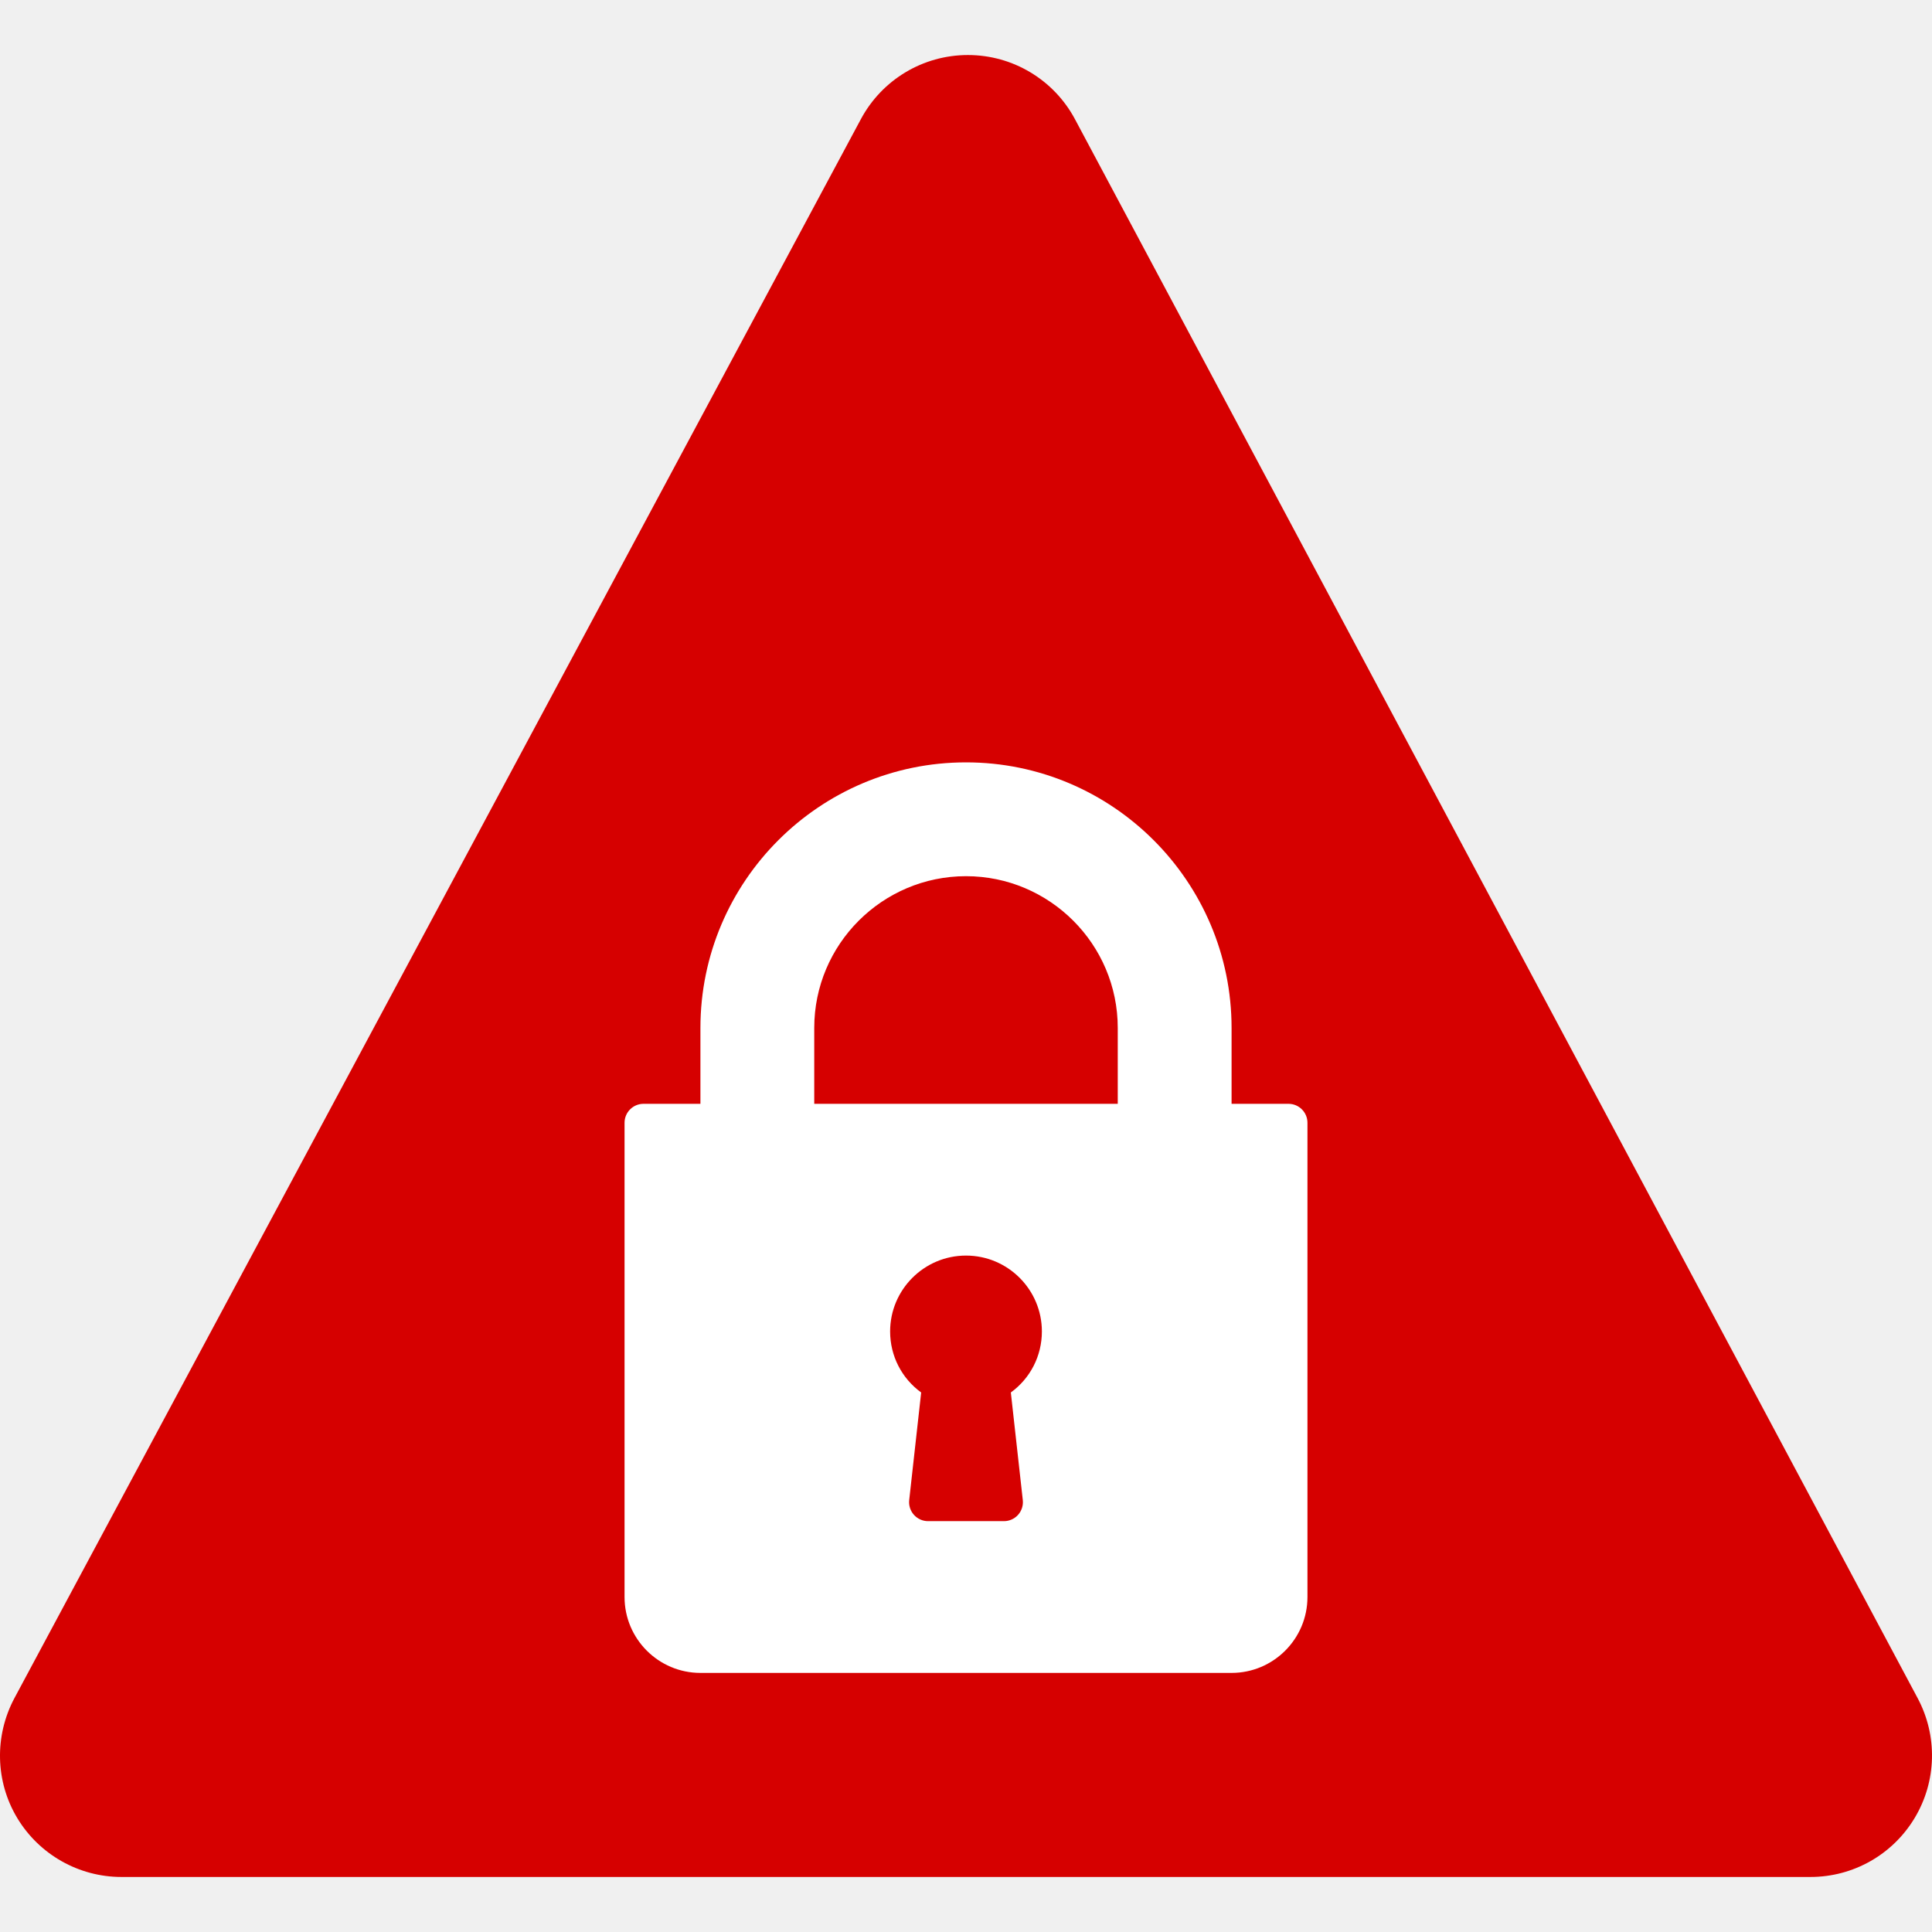
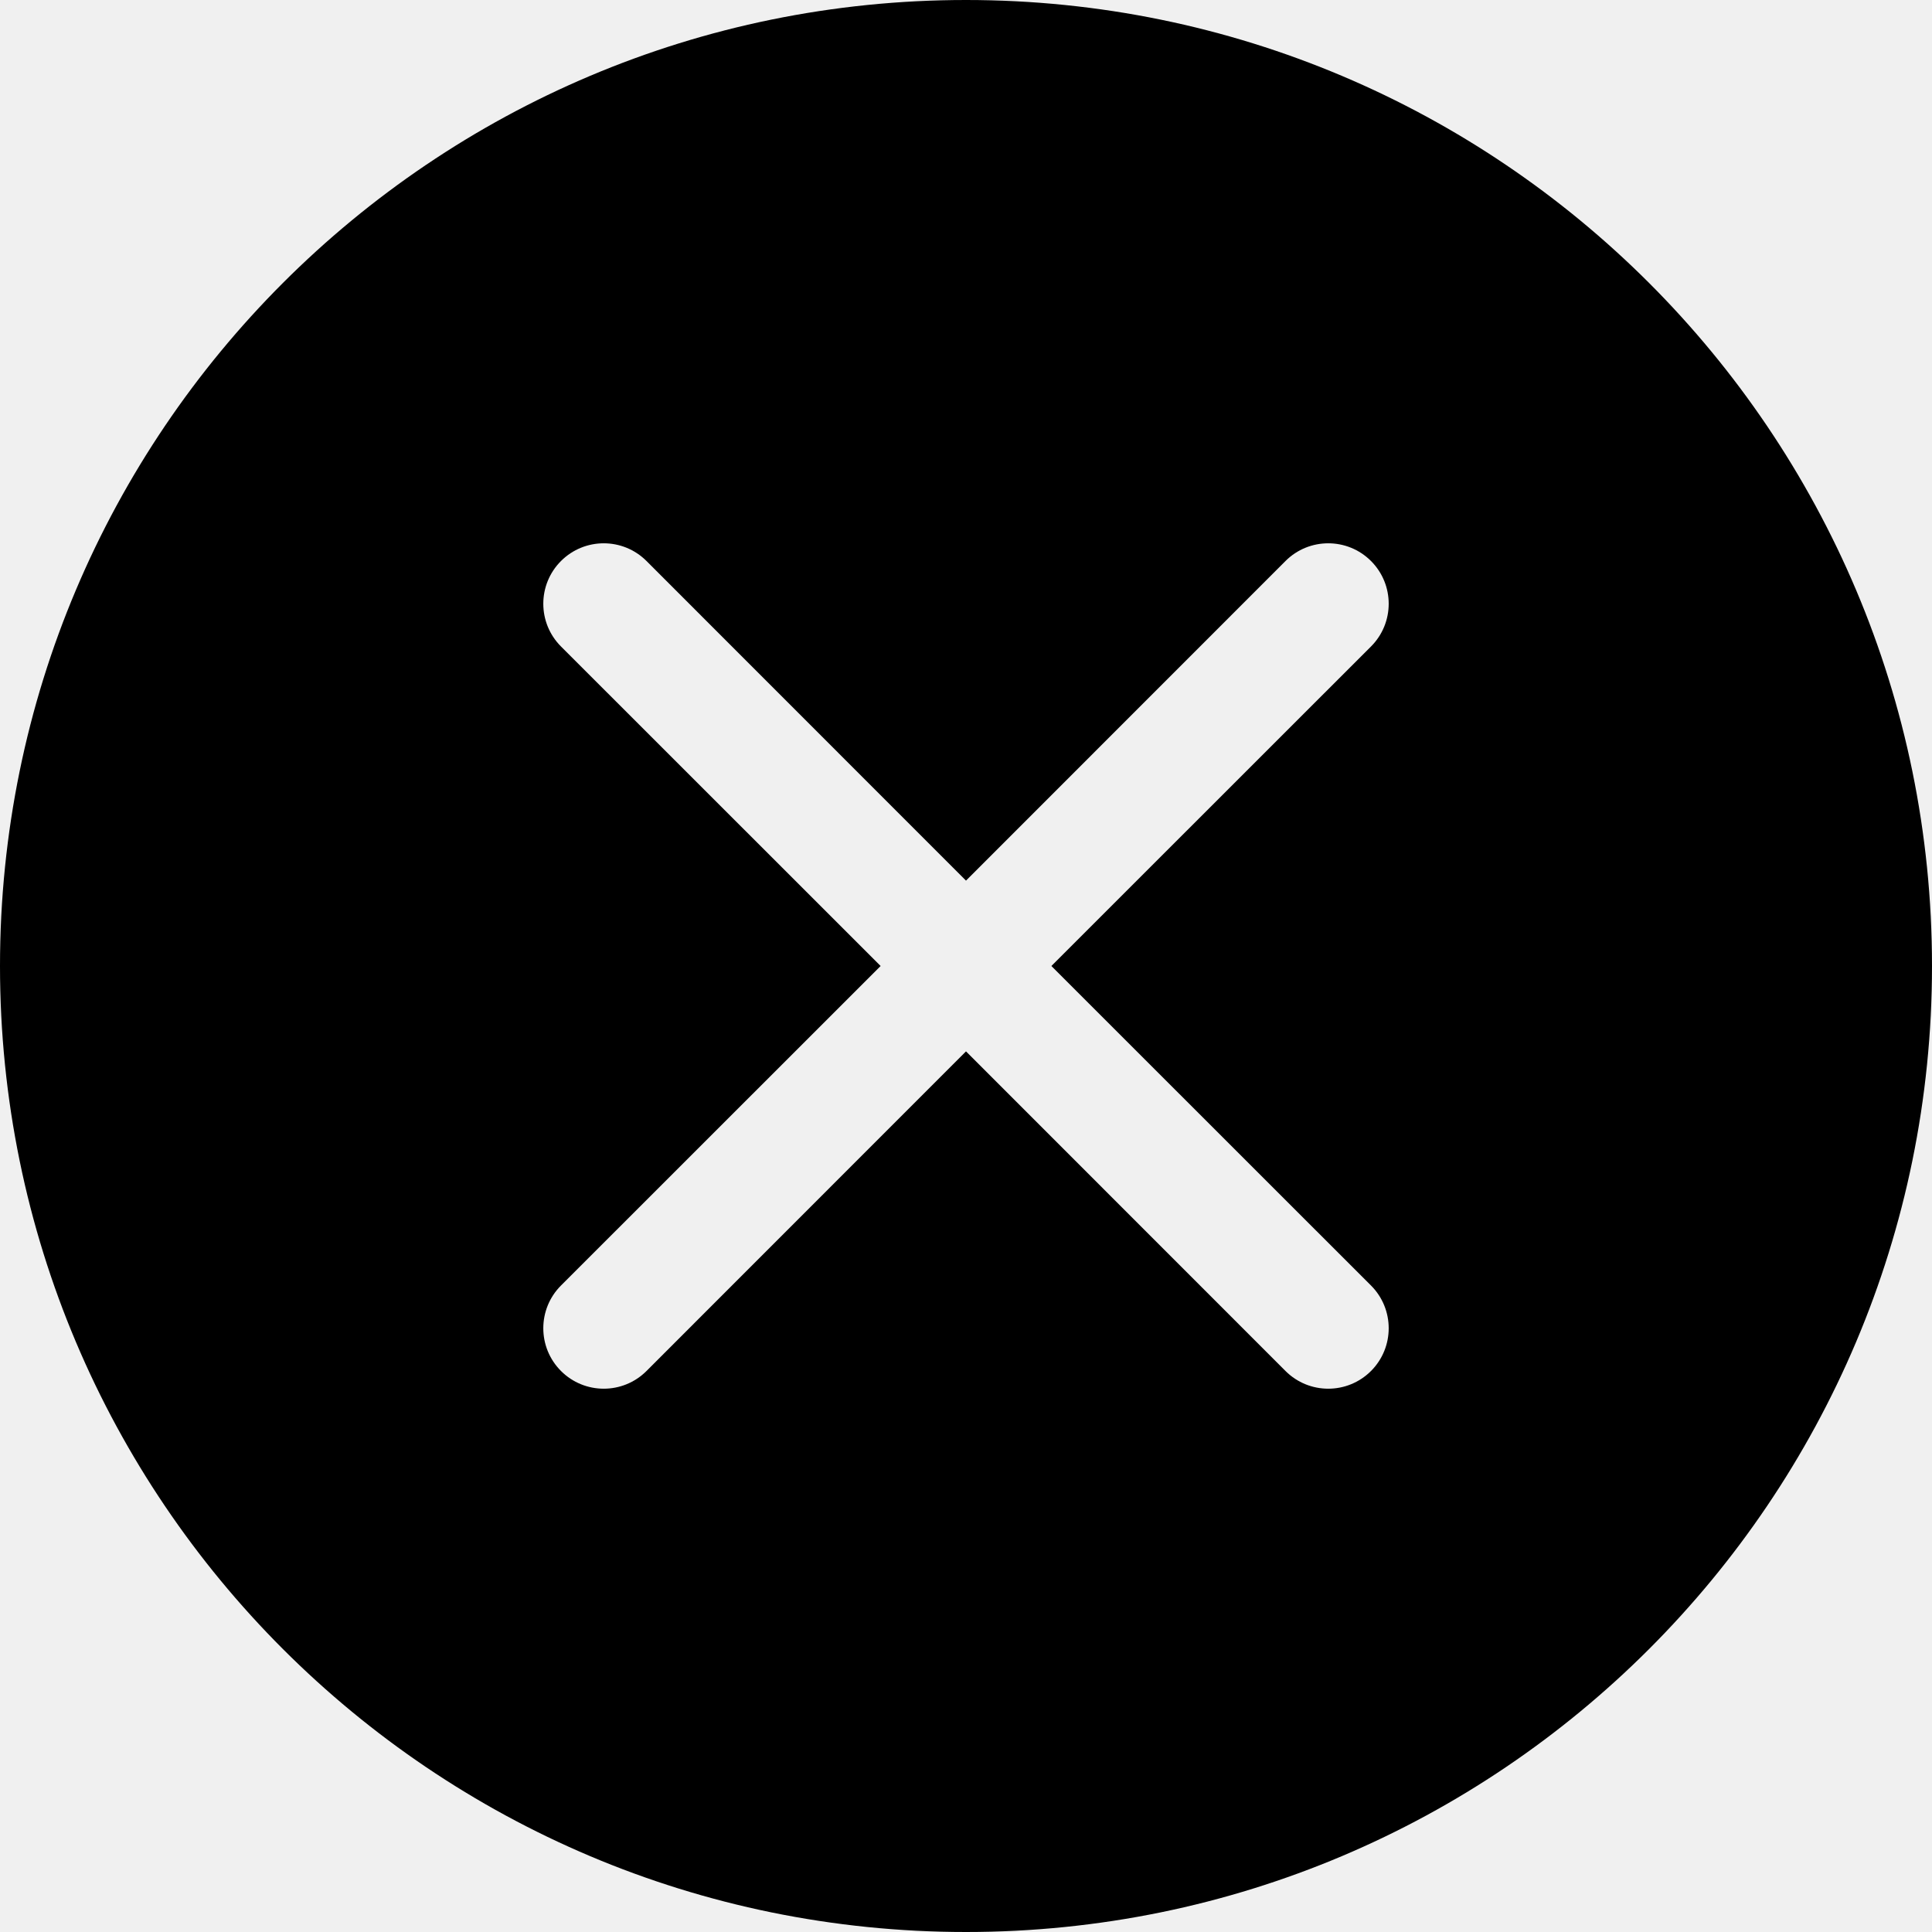
- <svg xmlns="http://www.w3.org/2000/svg" version="1.1" id="Capa_1" x="0px" y="0px" viewBox="0 0 483.537 483.537" style="enable-background:new 0 0 483.537 483.537;" xml:space="preserve">
-   <defs id="defs3619" />
-   <rect style="opacity:1;fill:#ffffff;fill-opacity:1" id="rect6223" width="104.493" height="305.284" x="190.546" y="120.884" />
-   <g id="g3549" style="fill:#d60000;fill-opacity:1;opacity:1">
-     <g id="g3551" style="fill:#d60000;fill-opacity:1">
-       <g id="g3553" style="fill:#d60000;fill-opacity:1">
-         <path style="fill:#d60000;fill-opacity:1" d="M479.963,425.047L269.051,29.854c-5.259-9.88-15.565-16.081-26.782-16.081h-0.03     c-11.217,0-21.492,6.171-26.782,16.051L3.603,425.016c-5.046,9.485-4.773,20.854,0.699,29.974     c5.502,9.15,15.413,14.774,26.083,14.774H453.12c10.701,0,20.58-5.594,26.083-14.774     C484.705,445.84,484.979,434.471,479.963,425.047z M242.239,408.965c-16.781,0-30.399-13.619-30.399-30.399     c0-16.78,13.619-30.399,30.399-30.399c16.75,0,30.399,13.619,30.399,30.399C272.638,395.346,259.02,408.965,242.239,408.965z      M272.669,287.854c0,16.811-13.649,30.399-30.399,30.399c-16.781,0-30.399-13.589-30.399-30.399V166.256     c0-16.781,13.619-30.399,30.399-30.399c16.75,0,30.399,13.619,30.399,30.399V287.854z" id="path3555" />
-       </g>
-     </g>
-     <g id="g3557" style="fill:#d60000;fill-opacity:1" />
-     <g id="g3559" style="fill:#d60000;fill-opacity:1" />
-     <g id="g3561" style="fill:#d60000;fill-opacity:1" />
-     <g id="g3563" style="fill:#d60000;fill-opacity:1" />
-     <g id="g3565" style="fill:#d60000;fill-opacity:1" />
-     <g id="g3567" style="fill:#d60000;fill-opacity:1" />
-     <g id="g3569" style="fill:#d60000;fill-opacity:1" />
-     <g id="g3571" style="fill:#d60000;fill-opacity:1" />
-     <g id="g3573" style="fill:#d60000;fill-opacity:1" />
-     <g id="g3575" style="fill:#d60000;fill-opacity:1" />
-     <g id="g3577" style="fill:#d60000;fill-opacity:1" />
-     <g id="g3579" style="fill:#d60000;fill-opacity:1" />
-     <g id="g3581" style="fill:#d60000;fill-opacity:1" />
-     <g id="g3583" style="fill:#d60000;fill-opacity:1" />
-     <g id="g3585" style="fill:#d60000;fill-opacity:1" />
-   </g>
-   <g id="g3587" />
-   <g id="g3589" />
-   <g id="g3591" />
-   <g id="g3593" />
-   <g id="g3595" />
-   <g id="g3597" />
-   <g id="g3599" />
-   <g id="g3601" />
-   <g id="g3603" />
-   <g id="g3605" />
-   <g id="g3607" />
-   <g id="g3609" />
-   <g id="g3611" />
-   <g id="g3613" />
-   <g id="g3615" />
-   <rect style="fill:#d60000;fill-opacity:1;stroke:none;stroke-opacity:1" id="rect4329" width="77.858" height="288.893" x="202.84" y="127.031" />
-   <g id="g4307" transform="matrix(0.4450935,0,0,0.4450935,127.8246,190.8037)">
-     <g id="g4265">
-       <g id="g4267">
-         <path id="path4269" d="m 437.333,192 -32,0 0,-42.667 C 405.333,66.99 338.344,0 256,0 173.656,0 106.667,66.99 106.667,149.333 l 0,42.667 -32,0 C 68.771,192 64,196.771 64,202.667 l 0,266.667 C 64,492.865 83.135,512 106.667,512 l 298.667,0 C 428.865,512 448,492.865 448,469.333 l 0,-266.666 C 448,196.771 443.229,192 437.333,192 Z M 287.938,414.823 c 0.333,3.01 -0.635,6.031 -2.656,8.292 -2.021,2.26 -4.917,3.552 -7.948,3.552 l -42.667,0 c -3.031,0 -5.927,-1.292 -7.948,-3.552 -2.021,-2.26 -2.99,-5.281 -2.656,-8.292 l 6.729,-60.51 C 219.865,346.365 213.334,333.792 213.334,320 c 0,-23.531 19.135,-42.667 42.667,-42.667 23.532,0 42.667,19.135 42.667,42.667 0,13.792 -6.531,26.365 -17.458,34.313 l 6.728,60.51 z M 341.333,192 l -170.666,0 0,-42.667 C 170.667,102.281 208.948,64 256,64 c 47.052,0 85.333,38.281 85.333,85.333 l 0,42.667 z" style="fill:#ffffff" />
-       </g>
-     </g>
-     <g id="g4271" />
-     <g id="g4273" />
-     <g id="g4275" />
-     <g id="g4277" />
-     <g id="g4279" />
-     <g id="g4281" />
-     <g id="g4283" />
-     <g id="g4285" />
-     <g id="g4287" />
-     <g id="g4289" />
-     <g id="g4291" />
-     <g id="g4293" />
-     <g id="g4295" />
-     <g id="g4297" />
-     <g id="g4299" />
-   </g>
+ <svg xmlns="http://www.w3.org/2000/svg" width="16" height="16" fill="currentColor" class="bi bi-x-circle-fill" viewBox="0 0 16 16">
+   <path d="M16 8A8 8 0 1 1 0 8a8 8 0 0 1 16 0zM5.354 4.646a.5.5 0 1 0-.708.708L7.293 8l-2.647 2.646a.5.5 0 0 0 .708.708L8 8.707l2.646 2.647a.5.5 0 0 0 .708-.708L8.707 8l2.647-2.646a.5.5 0 0 0-.708-.708L8 7.293 5.354 4.646z" />
</svg>
